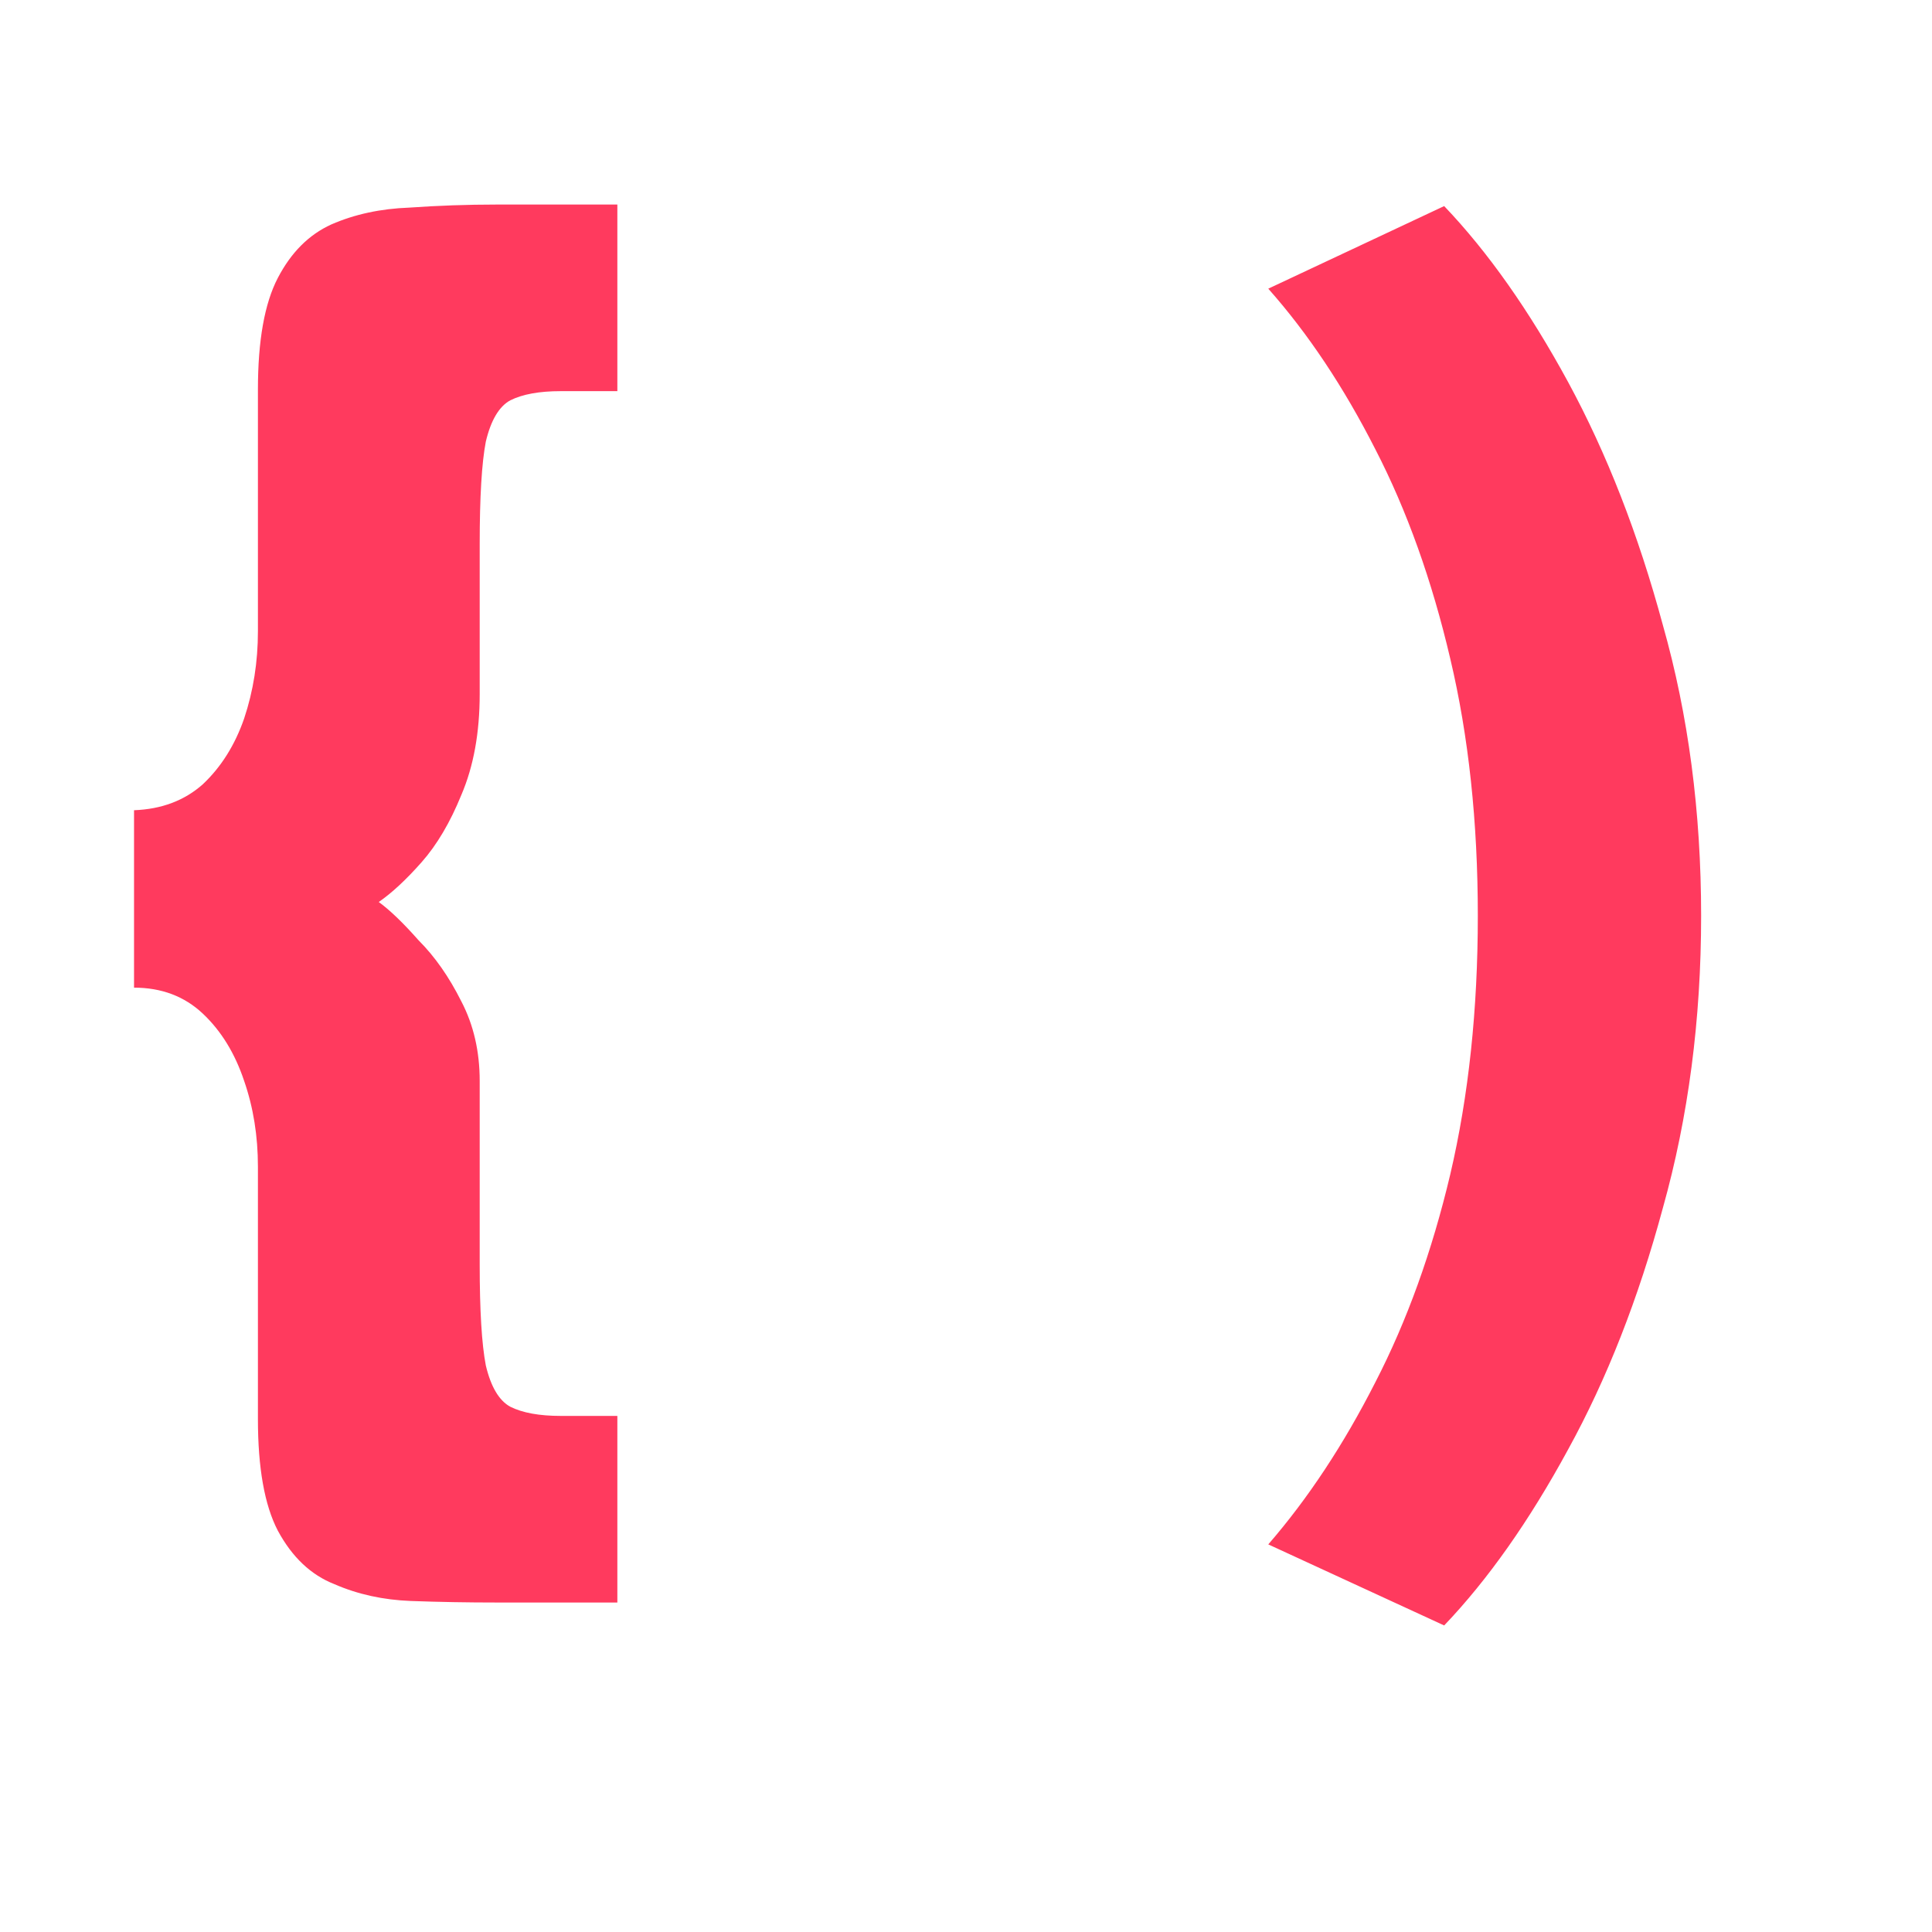
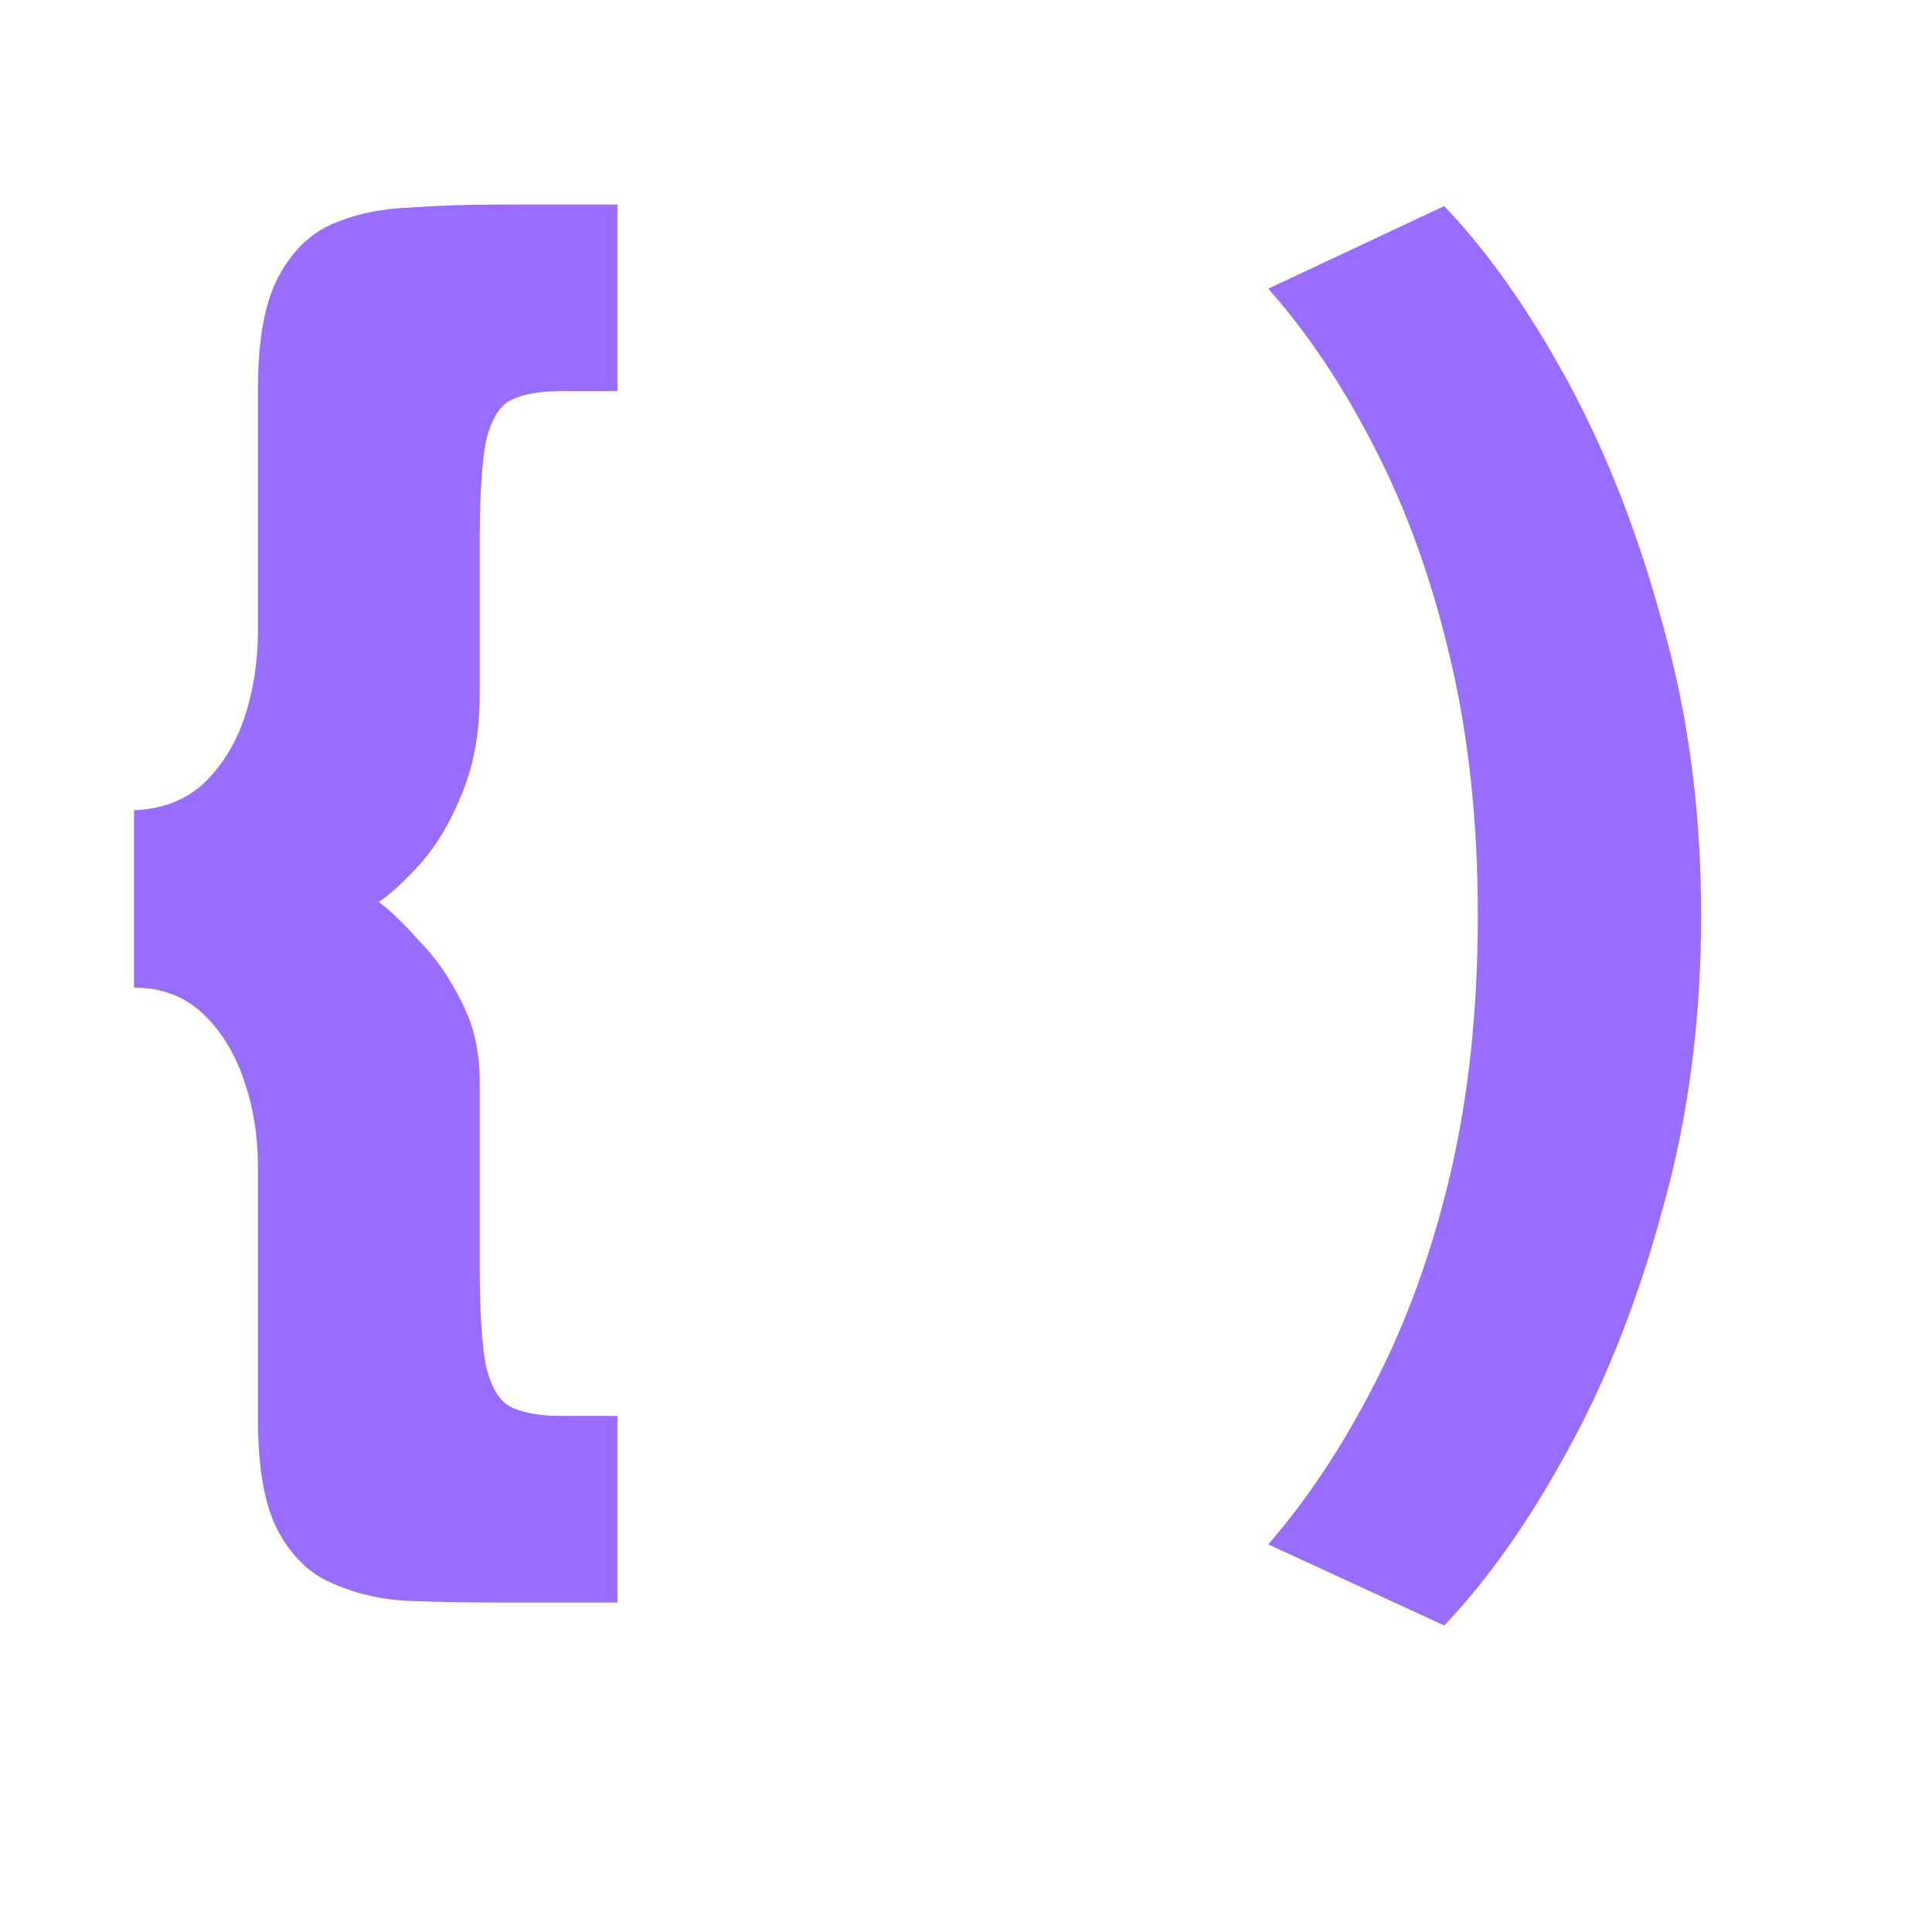
<svg xmlns="http://www.w3.org/2000/svg" width="24" height="24" viewBox="0 0 24 24" fill="none">
-   <path d="M6.966 4.859C6.7 4.859 6.491 4.897 6.339 4.973C6.2 5.049 6.098 5.22 6.035 5.486C5.984 5.752 5.959 6.176 5.959 6.759V8.621C5.959 9.102 5.883 9.52 5.731 9.875C5.592 10.217 5.427 10.496 5.237 10.711C5.047 10.926 4.87 11.091 4.705 11.205C4.844 11.306 5.009 11.465 5.199 11.68C5.402 11.883 5.579 12.136 5.731 12.44C5.883 12.731 5.959 13.061 5.959 13.428V15.708C5.959 16.278 5.984 16.696 6.035 16.962C6.098 17.228 6.2 17.399 6.339 17.475C6.491 17.551 6.7 17.589 6.966 17.589H7.669V19.907H6.168C5.813 19.907 5.459 19.901 5.104 19.888C4.762 19.875 4.445 19.806 4.154 19.679C3.863 19.565 3.628 19.343 3.451 19.014C3.286 18.697 3.204 18.235 3.204 17.627V14.492C3.204 14.112 3.147 13.757 3.033 13.428C2.919 13.086 2.748 12.807 2.52 12.592C2.292 12.377 2.007 12.269 1.665 12.269V10.065C2.007 10.052 2.292 9.945 2.52 9.742C2.748 9.527 2.919 9.254 3.033 8.925C3.147 8.583 3.204 8.222 3.204 7.842V4.84C3.204 4.232 3.286 3.77 3.451 3.453C3.616 3.136 3.837 2.915 4.116 2.788C4.407 2.661 4.73 2.592 5.085 2.579C5.44 2.554 5.801 2.541 6.168 2.541H7.669V4.859H6.966ZM21.132 11.376C21.132 12.668 20.973 13.878 20.657 15.005C20.353 16.132 19.96 17.133 19.479 18.007C18.997 18.894 18.484 19.622 17.94 20.192L15.755 19.185C16.249 18.615 16.692 17.944 17.085 17.171C17.477 16.411 17.788 15.55 18.016 14.587C18.244 13.612 18.358 12.541 18.358 11.376C18.358 10.211 18.244 9.147 18.016 8.184C17.788 7.209 17.477 6.341 17.085 5.581C16.692 4.808 16.249 4.143 15.755 3.586L17.94 2.56C18.484 3.13 18.997 3.858 19.479 4.745C19.96 5.632 20.353 6.639 20.657 7.766C20.973 8.881 21.132 10.084 21.132 11.376Z" fill="#FF3A5E" />
+   <path d="M6.966 4.859C6.7 4.859 6.491 4.897 6.339 4.973C6.2 5.049 6.098 5.22 6.035 5.486C5.984 5.752 5.959 6.176 5.959 6.759V8.621C5.959 9.102 5.883 9.52 5.731 9.875C5.592 10.217 5.427 10.496 5.237 10.711C5.047 10.926 4.87 11.091 4.705 11.205C4.844 11.306 5.009 11.465 5.199 11.68C5.402 11.883 5.579 12.136 5.731 12.44C5.883 12.731 5.959 13.061 5.959 13.428V15.708C5.959 16.278 5.984 16.696 6.035 16.962C6.098 17.228 6.2 17.399 6.339 17.475C6.491 17.551 6.7 17.589 6.966 17.589H7.669V19.907H6.168C5.813 19.907 5.459 19.901 5.104 19.888C4.762 19.875 4.445 19.806 4.154 19.679C3.863 19.565 3.628 19.343 3.451 19.014C3.286 18.697 3.204 18.235 3.204 17.627V14.492C3.204 14.112 3.147 13.757 3.033 13.428C2.919 13.086 2.748 12.807 2.52 12.592C2.292 12.377 2.007 12.269 1.665 12.269V10.065C2.007 10.052 2.292 9.945 2.52 9.742C2.748 9.527 2.919 9.254 3.033 8.925C3.147 8.583 3.204 8.222 3.204 7.842V4.84C3.204 4.232 3.286 3.77 3.451 3.453C3.616 3.136 3.837 2.915 4.116 2.788C4.407 2.661 4.73 2.592 5.085 2.579C5.44 2.554 5.801 2.541 6.168 2.541H7.669V4.859H6.966ZM21.132 11.376C21.132 12.668 20.973 13.878 20.657 15.005C20.353 16.132 19.96 17.133 19.479 18.007C18.997 18.894 18.484 19.622 17.94 20.192L15.755 19.185C16.249 18.615 16.692 17.944 17.085 17.171C17.477 16.411 17.788 15.55 18.016 14.587C18.244 13.612 18.358 12.541 18.358 11.376C18.358 10.211 18.244 9.147 18.016 8.184C17.788 7.209 17.477 6.341 17.085 5.581C16.692 4.808 16.249 4.143 15.755 3.586L17.94 2.56C18.484 3.13 18.997 3.858 19.479 4.745C19.96 5.632 20.353 6.639 20.657 7.766C20.973 8.881 21.132 10.084 21.132 11.376Z" fill="#986dff" />
</svg>
